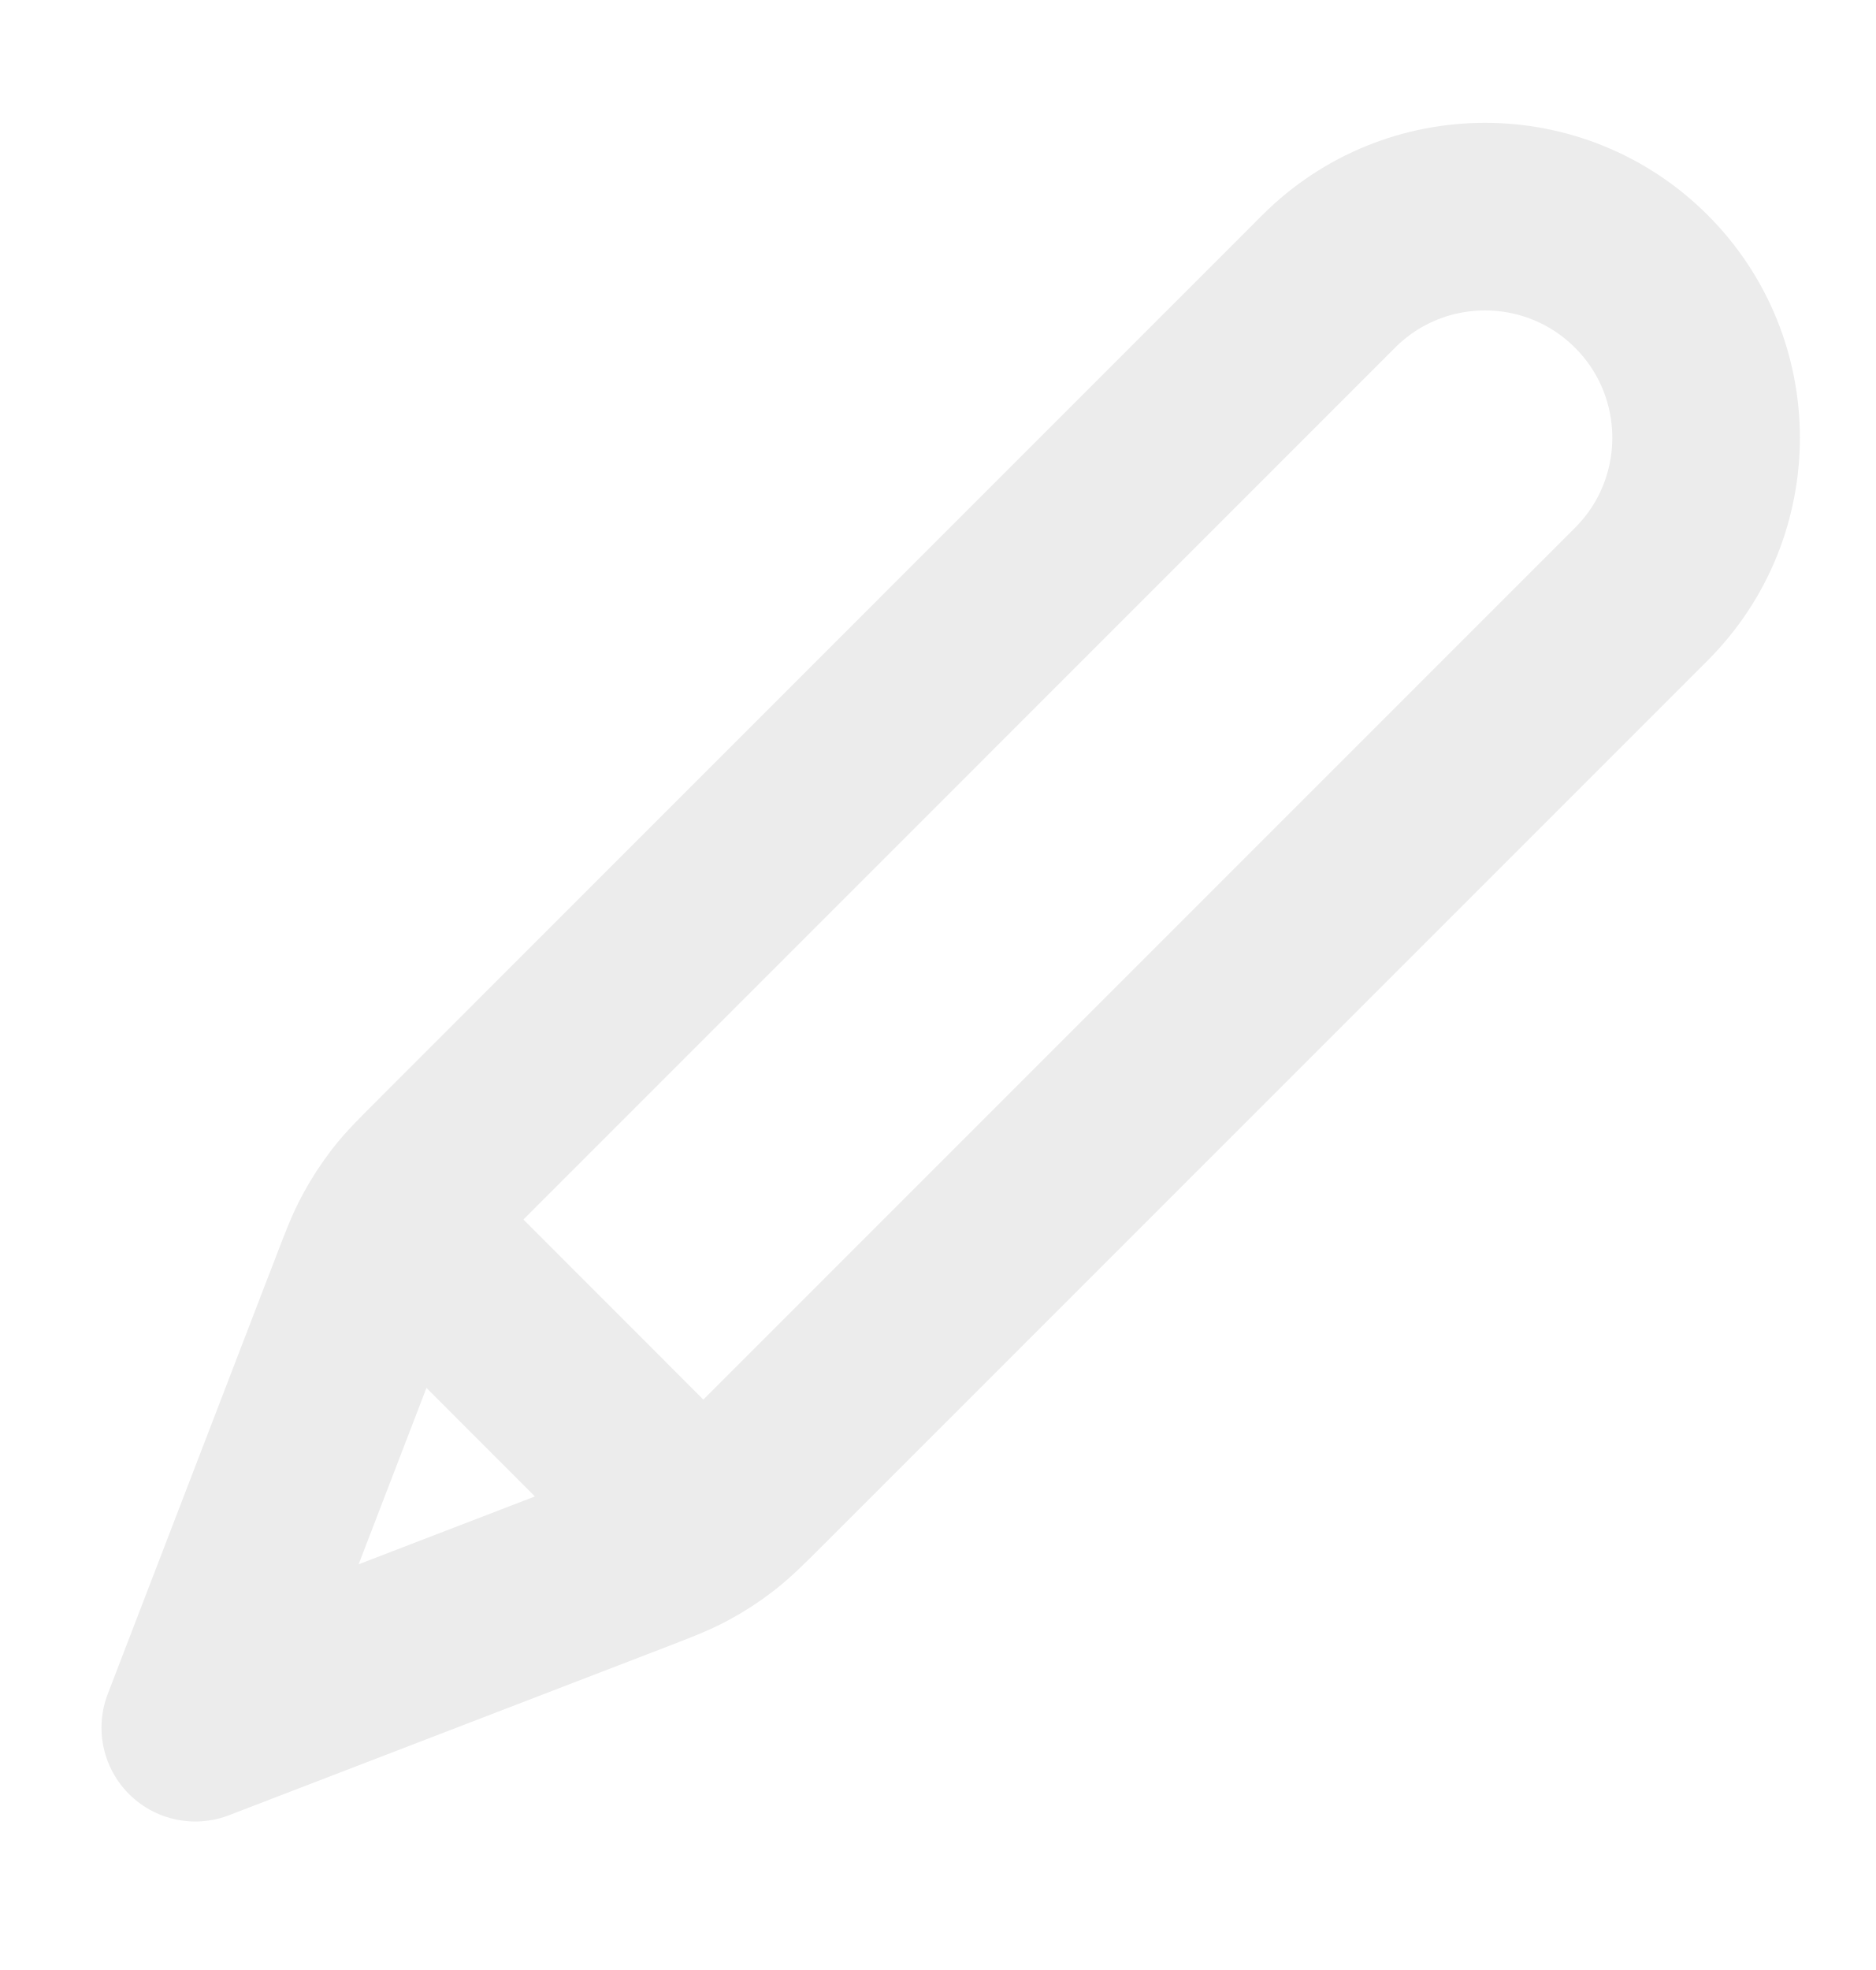
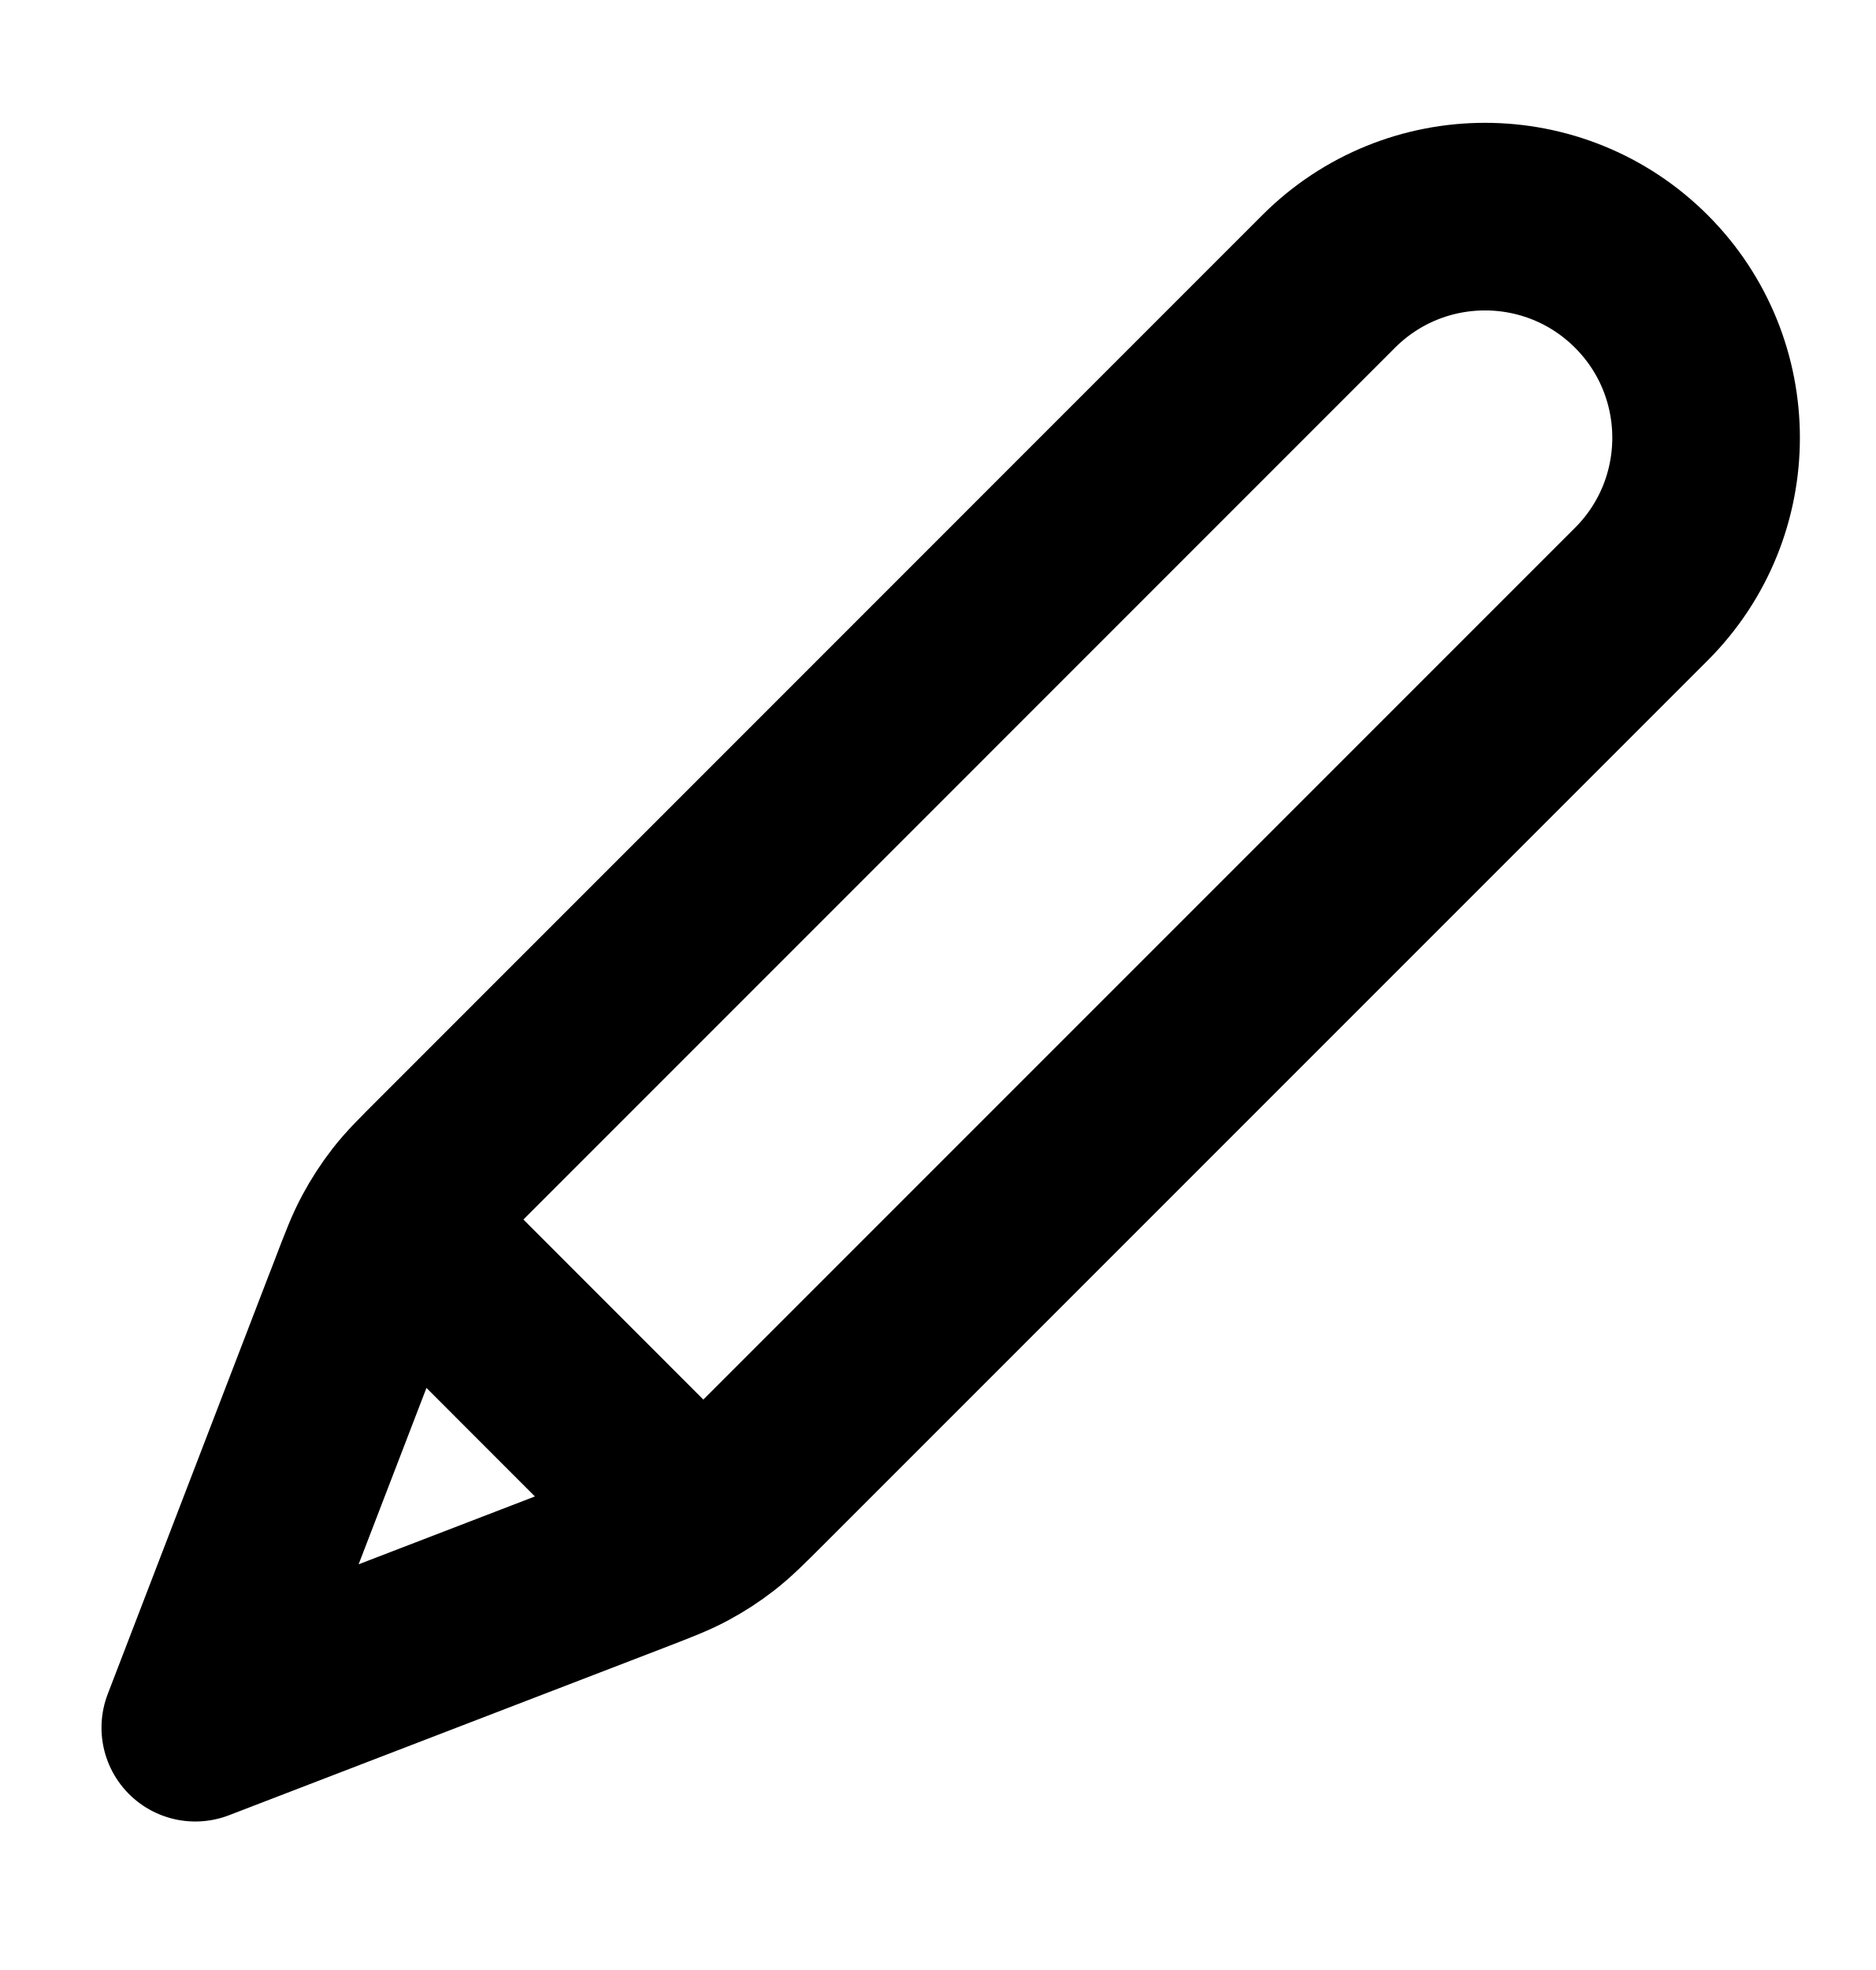
- <svg xmlns="http://www.w3.org/2000/svg" width="20" height="21" viewBox="0 0 20 21" fill="none">
-   <path d="M2.082 18.417L6.706 16.638C7.002 16.524 7.15 16.467 7.288 16.393C7.411 16.327 7.529 16.251 7.639 16.165C7.763 16.069 7.875 15.957 8.099 15.733L17.499 6.333C18.419 5.413 18.419 3.92 17.499 3C16.578 2.079 15.086 2.079 14.165 3L4.766 12.4C4.542 12.624 4.429 12.736 4.333 12.86C4.248 12.97 4.172 13.087 4.106 13.21C4.031 13.348 3.974 13.496 3.861 13.792L2.082 18.417ZM2.082 18.417L3.797 13.957C3.92 13.638 3.981 13.479 4.086 13.406C4.178 13.342 4.292 13.318 4.402 13.339C4.528 13.363 4.649 13.484 4.891 13.725L6.773 15.608C7.015 15.85 7.136 15.97 7.16 16.096C7.181 16.206 7.157 16.32 7.093 16.412C7.02 16.517 6.86 16.579 6.541 16.701L2.082 18.417Z" stroke="#ECECEC" stroke-width="2" stroke-linecap="round" stroke-linejoin="round" />
+ <svg xmlns="http://www.w3.org/2000/svg" viewBox="0 0 20 21" fill="none">
+   <path d="M2.082 18.417L6.706 16.638C7.002 16.524 7.15 16.467 7.288 16.393C7.411 16.327 7.529 16.251 7.639 16.165C7.763 16.069 7.875 15.957 8.099 15.733L17.499 6.333C18.419 5.413 18.419 3.92 17.499 3C16.578 2.079 15.086 2.079 14.165 3L4.766 12.4C4.542 12.624 4.429 12.736 4.333 12.86C4.248 12.97 4.172 13.087 4.106 13.21C4.031 13.348 3.974 13.496 3.861 13.792L2.082 18.417ZM2.082 18.417L3.797 13.957C3.92 13.638 3.981 13.479 4.086 13.406C4.178 13.342 4.292 13.318 4.402 13.339C4.528 13.363 4.649 13.484 4.891 13.725L6.773 15.608C7.015 15.85 7.136 15.97 7.16 16.096C7.181 16.206 7.157 16.32 7.093 16.412C7.02 16.517 6.86 16.579 6.541 16.701L2.082 18.417Z" stroke="currentColor" stroke-width="2" stroke-linecap="round" stroke-linejoin="round" />
</svg>
